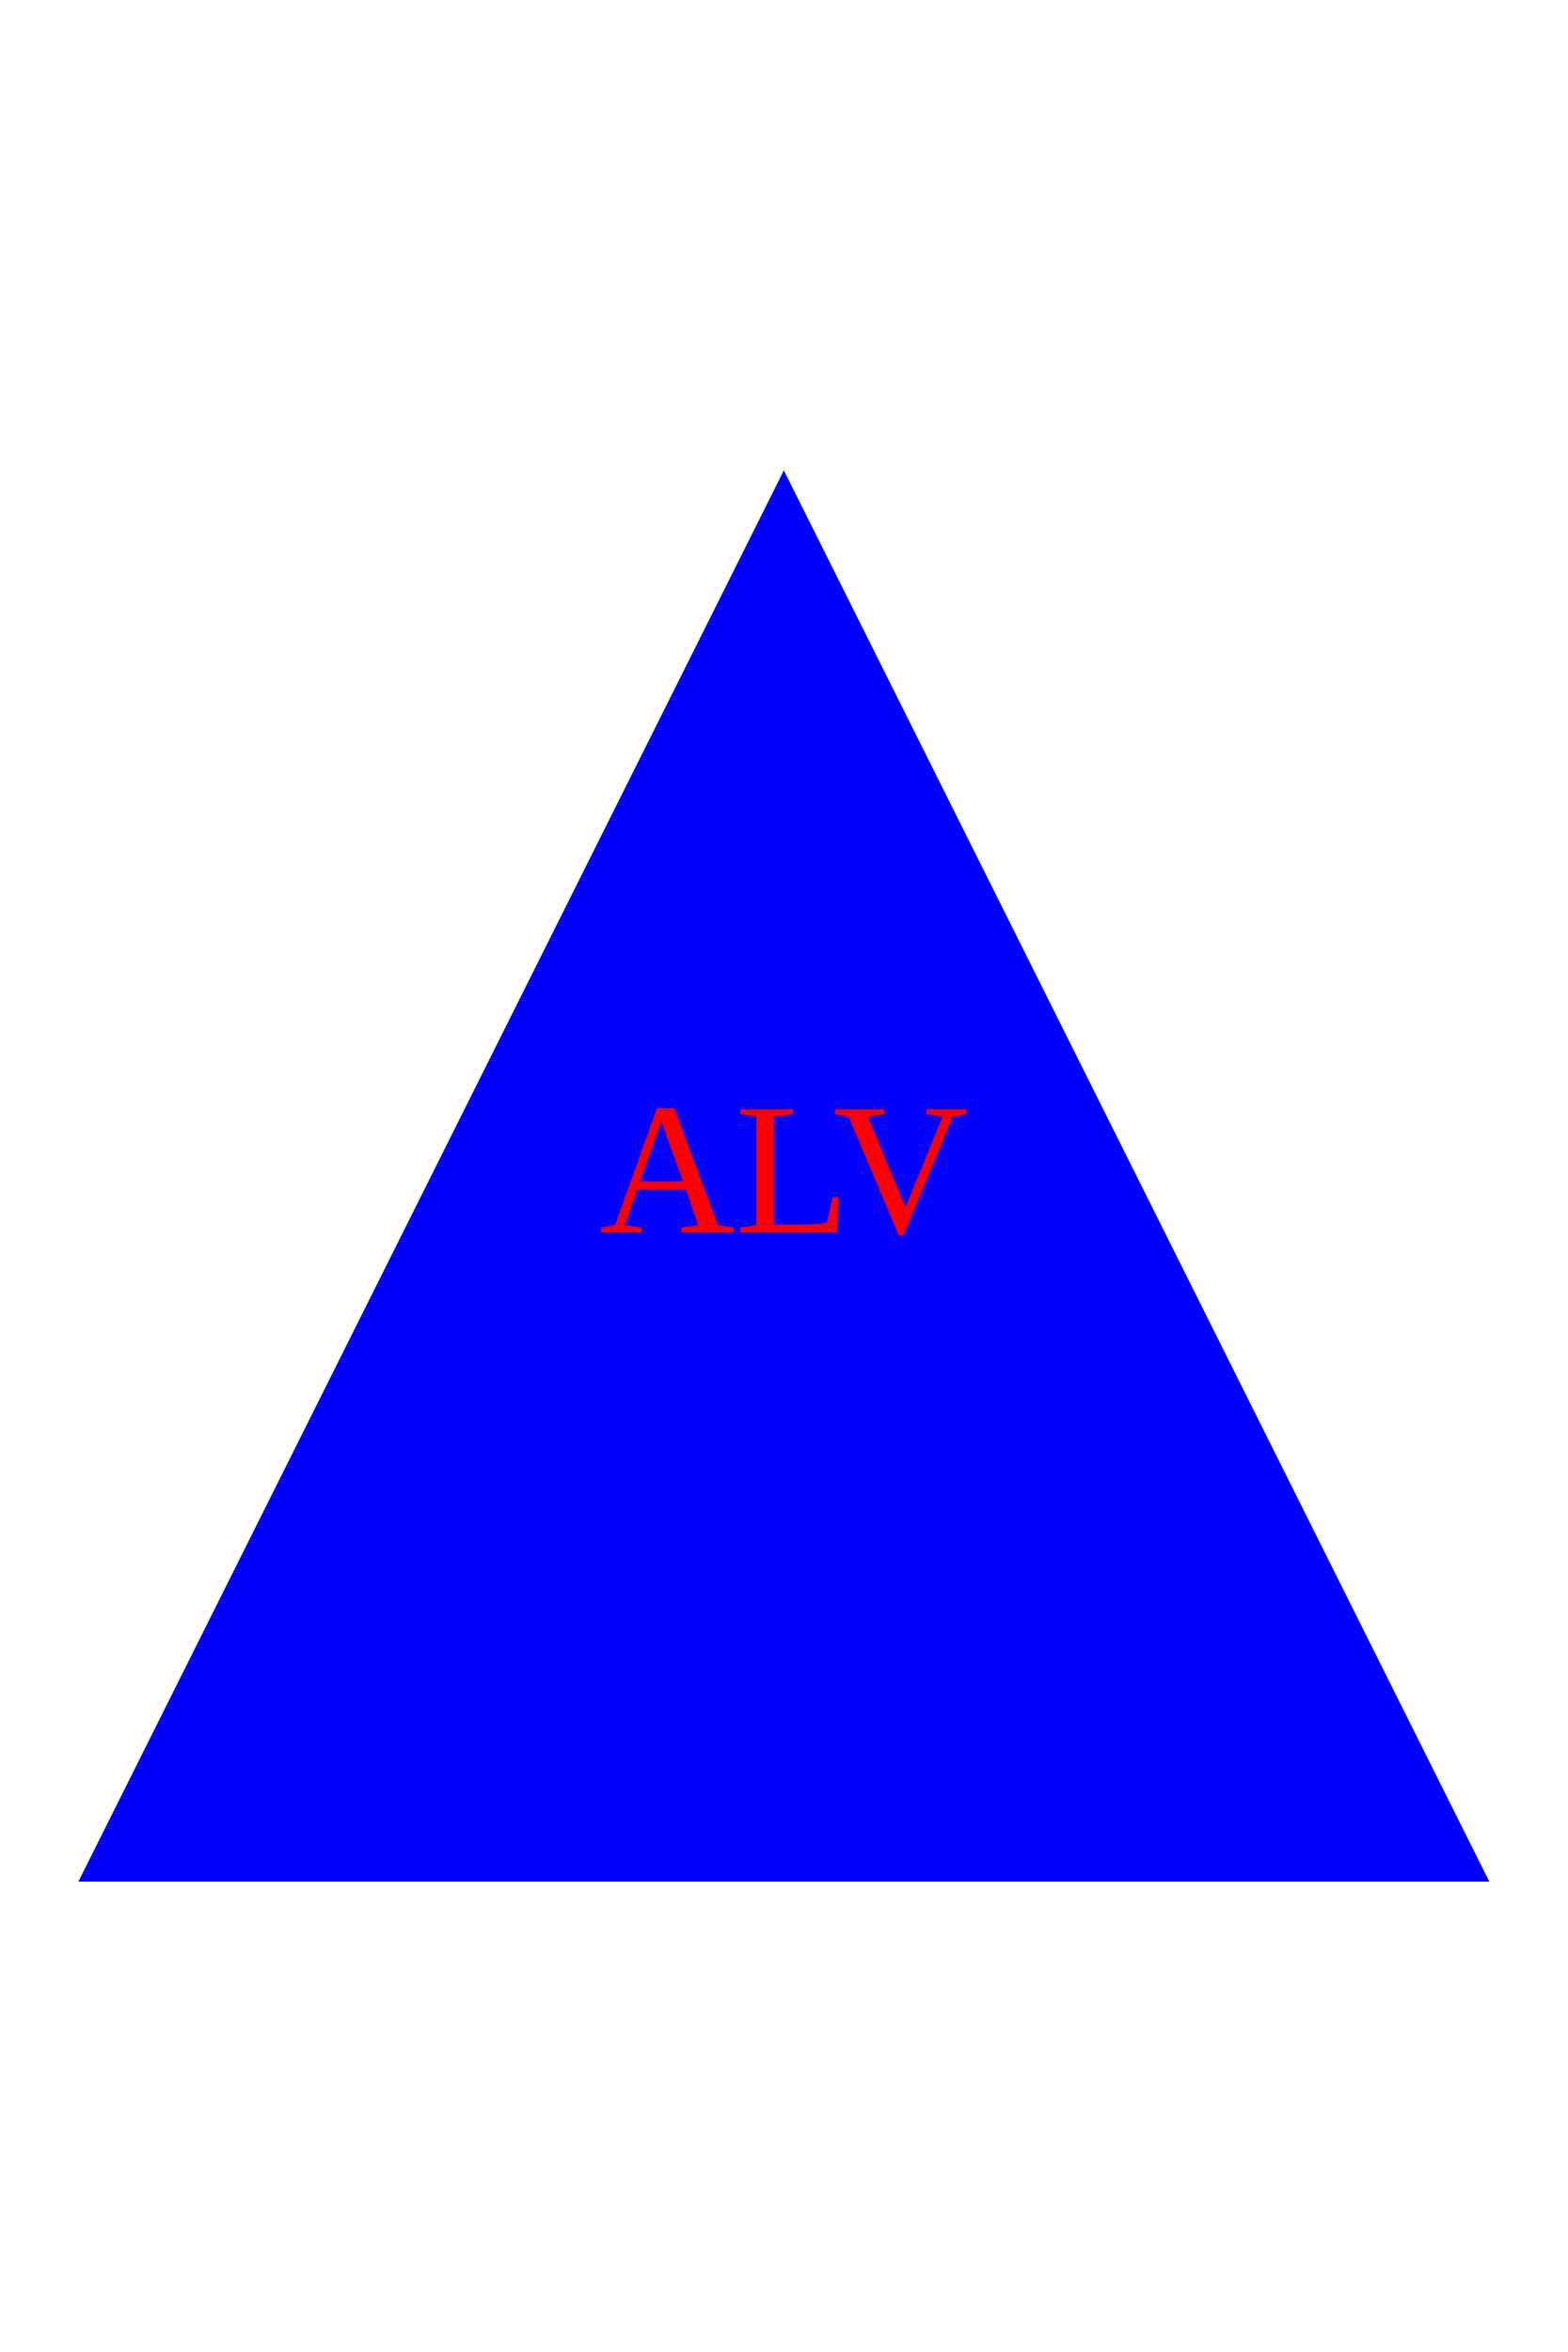
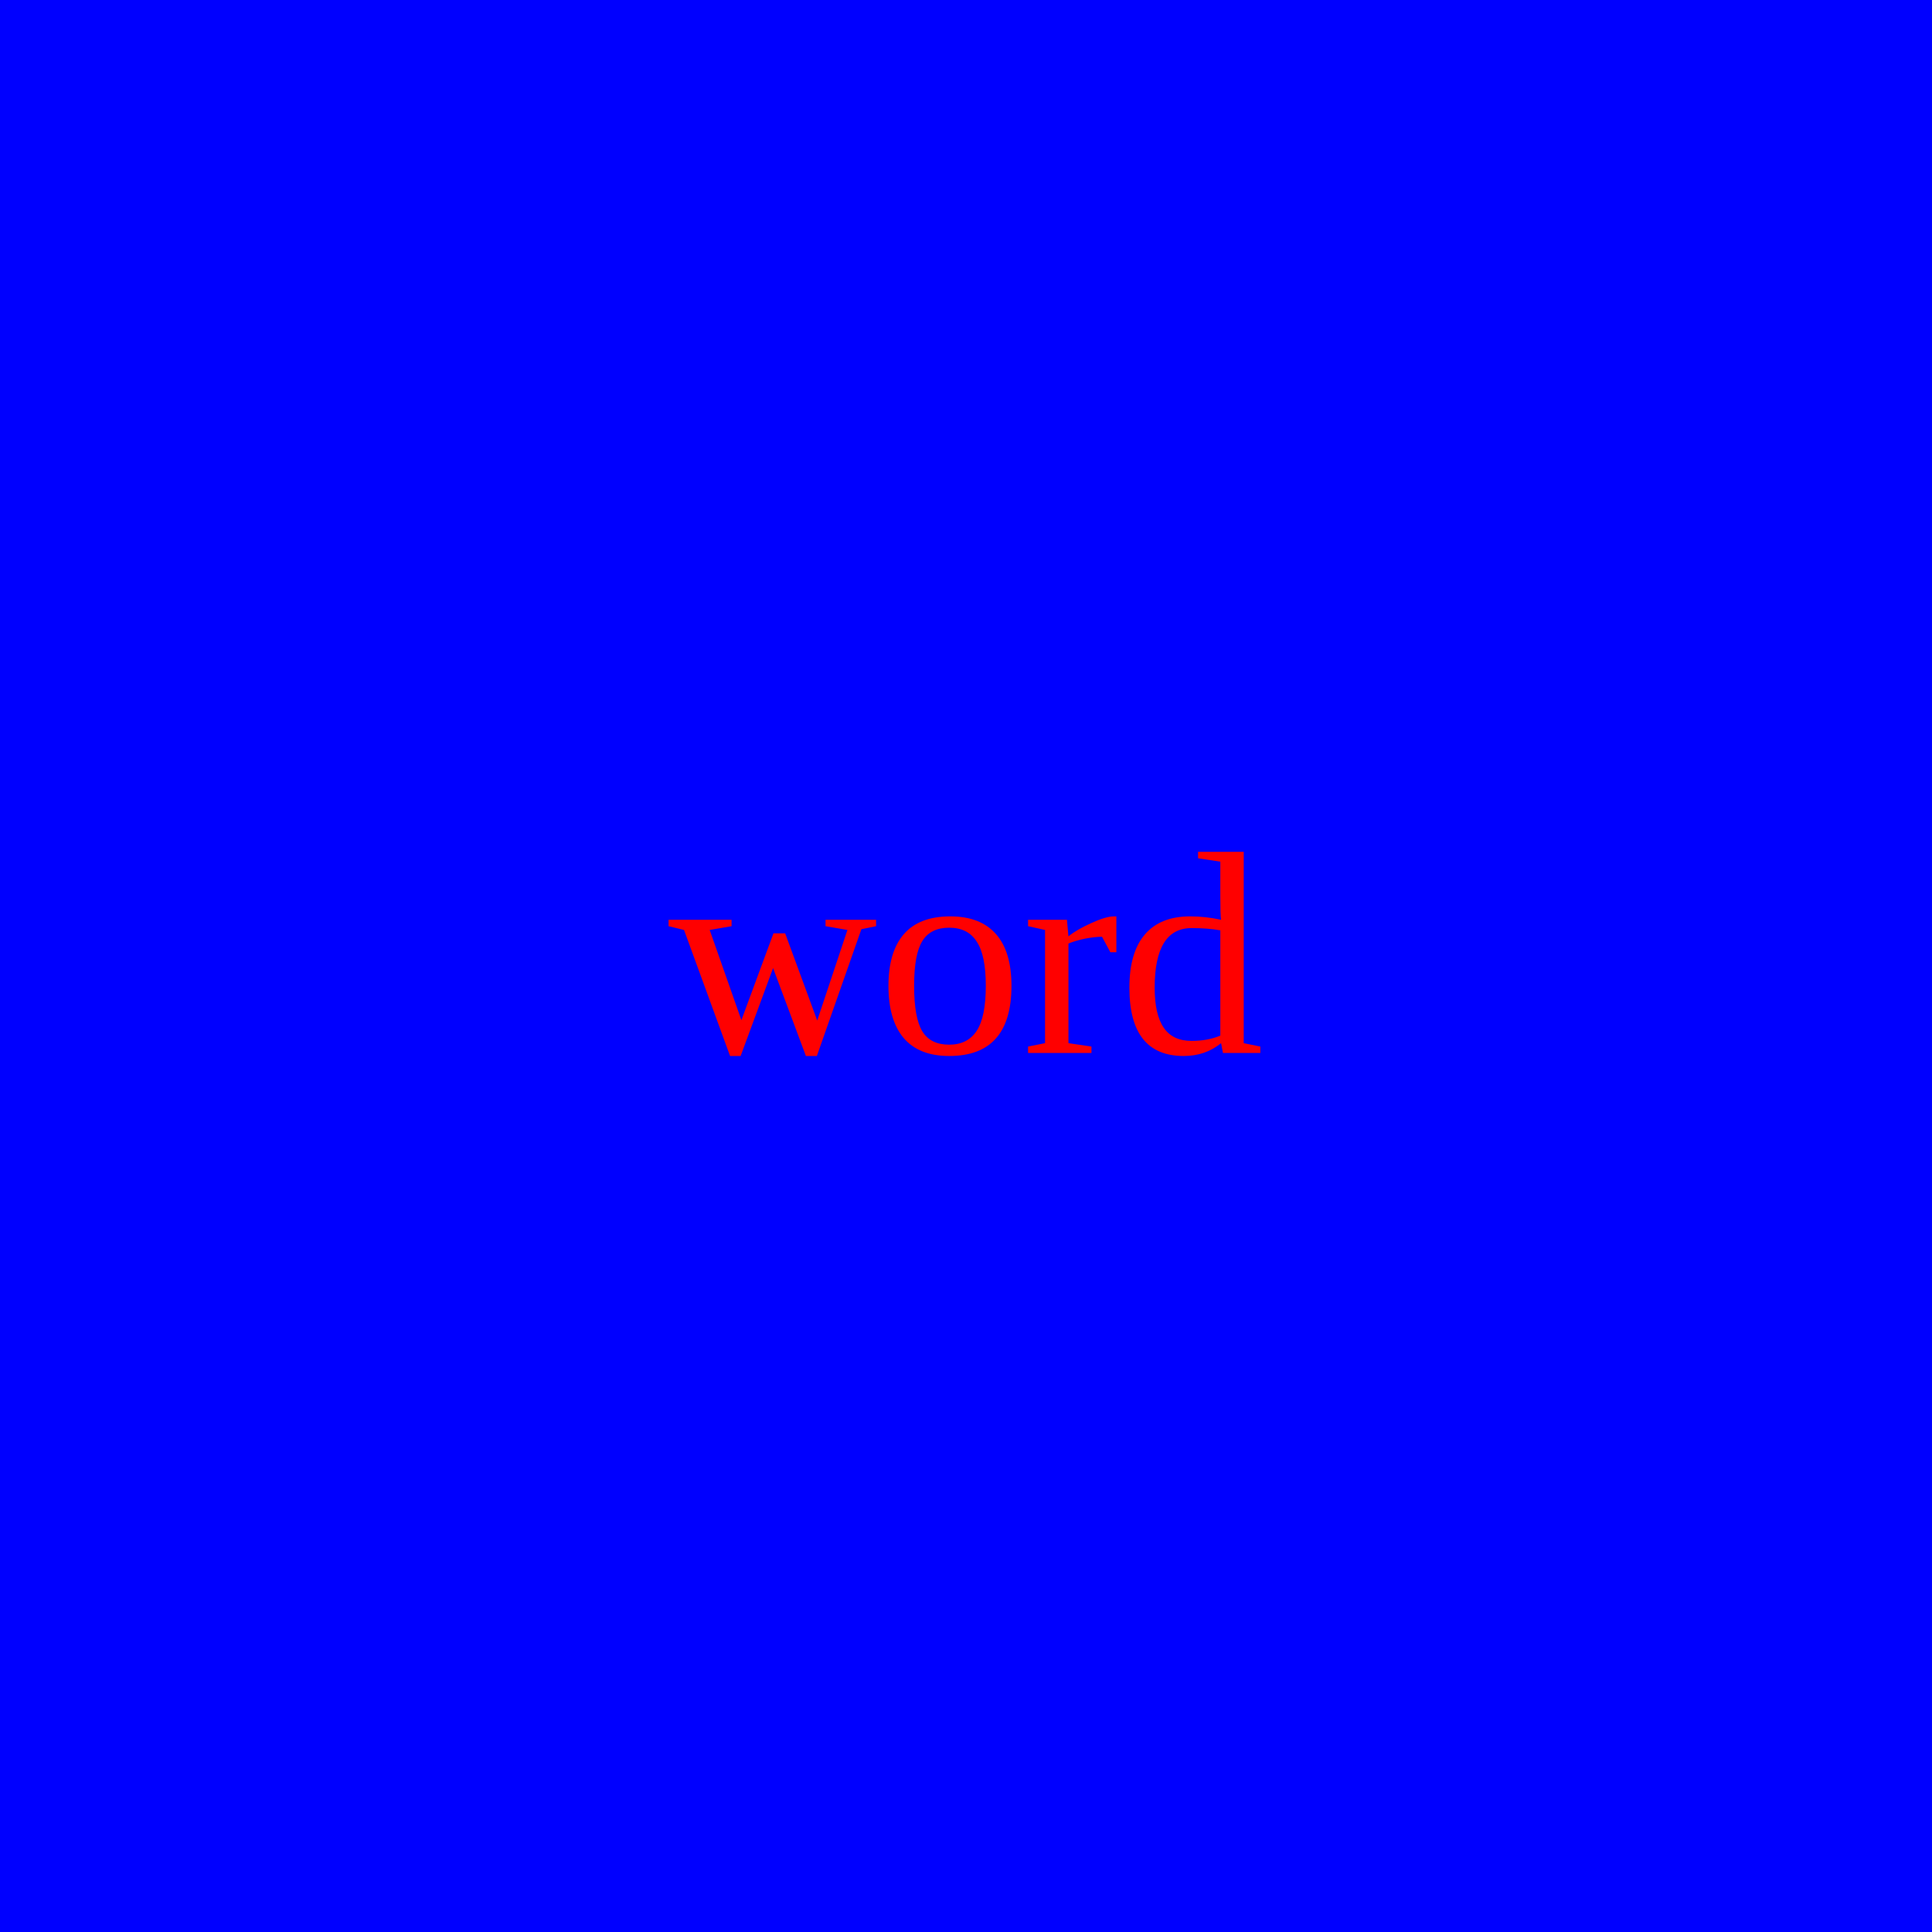
- <svg xmlns="http://www.w3.org/2000/svg" viewBox="0 0 100 100" width="200" height="300">
-   <polygon points="50,5 95,95 5,95" fill="blue" />
-   <text x="50%" y="50%" dy=".3em" text-anchor="middle" fill="red">ALV</text>
+ <svg xmlns="http://www.w3.org/2000/svg" viewBox="0 0 80 80">
+   <rect x="0" y="0" width="80" height="80" fill="blue" />
+   <text x="50%" y="50%" dy=".3em" text-anchor="middle" fill="red">word</text>
</svg>
